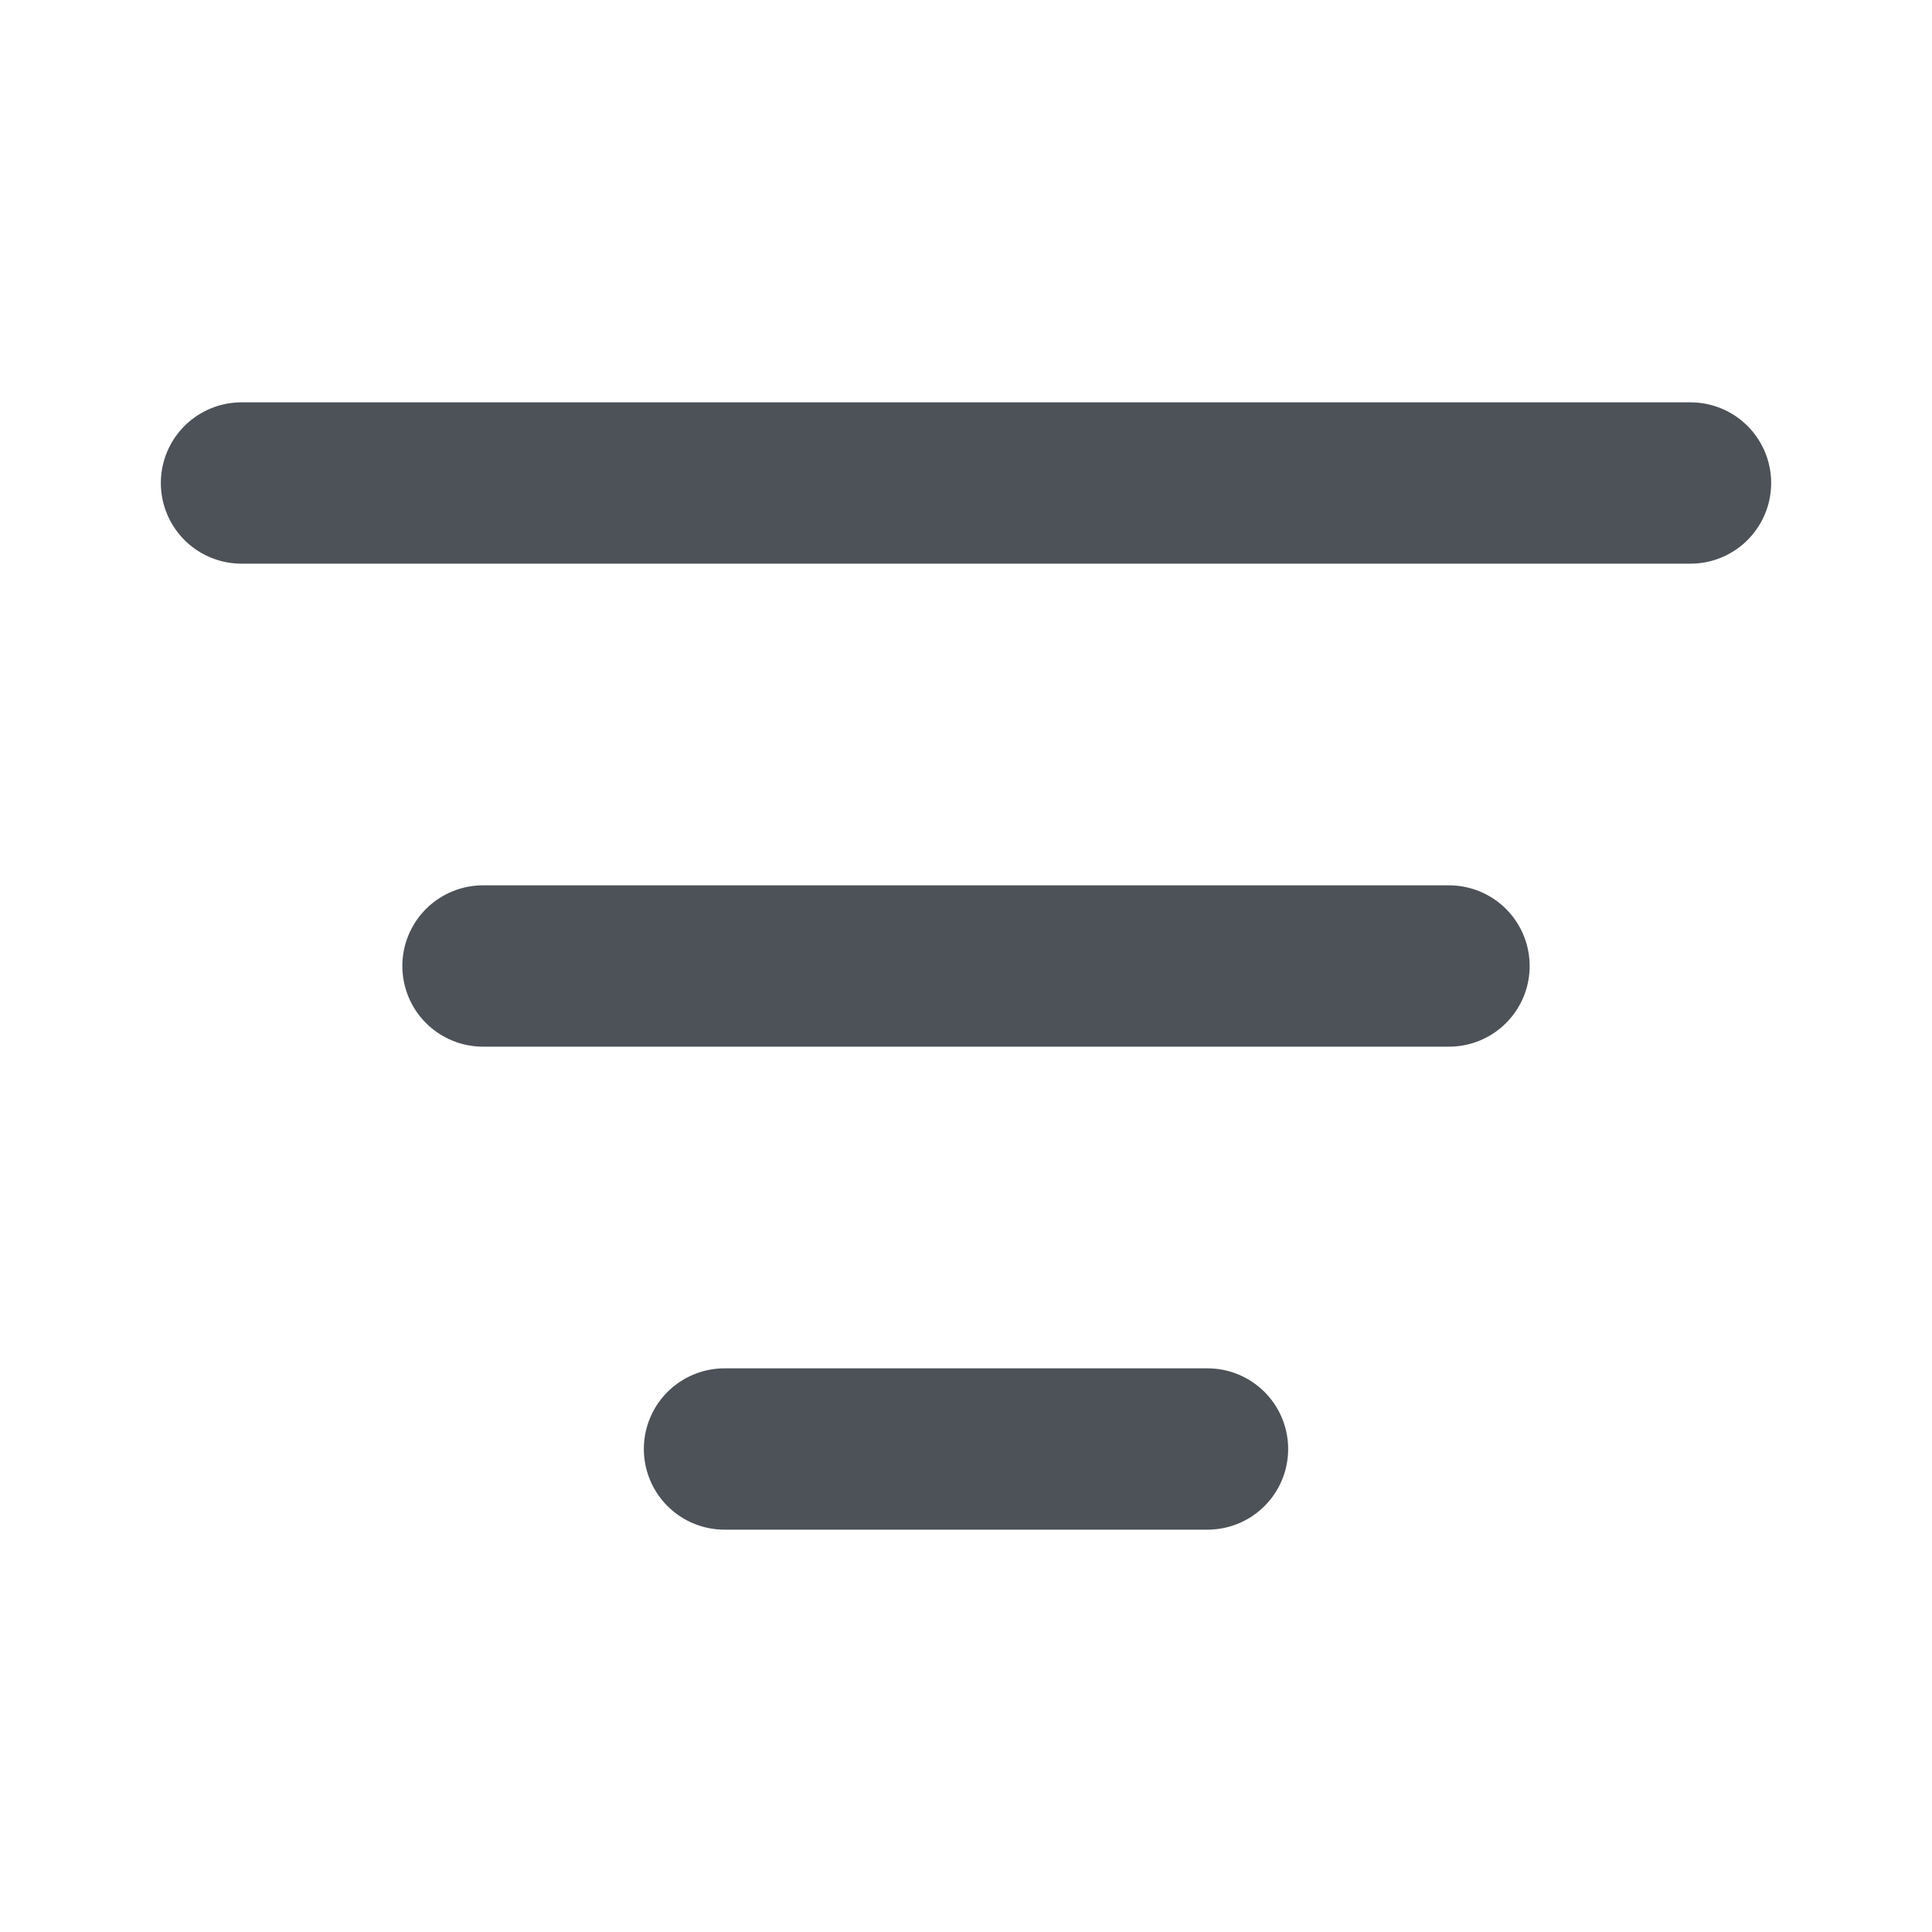
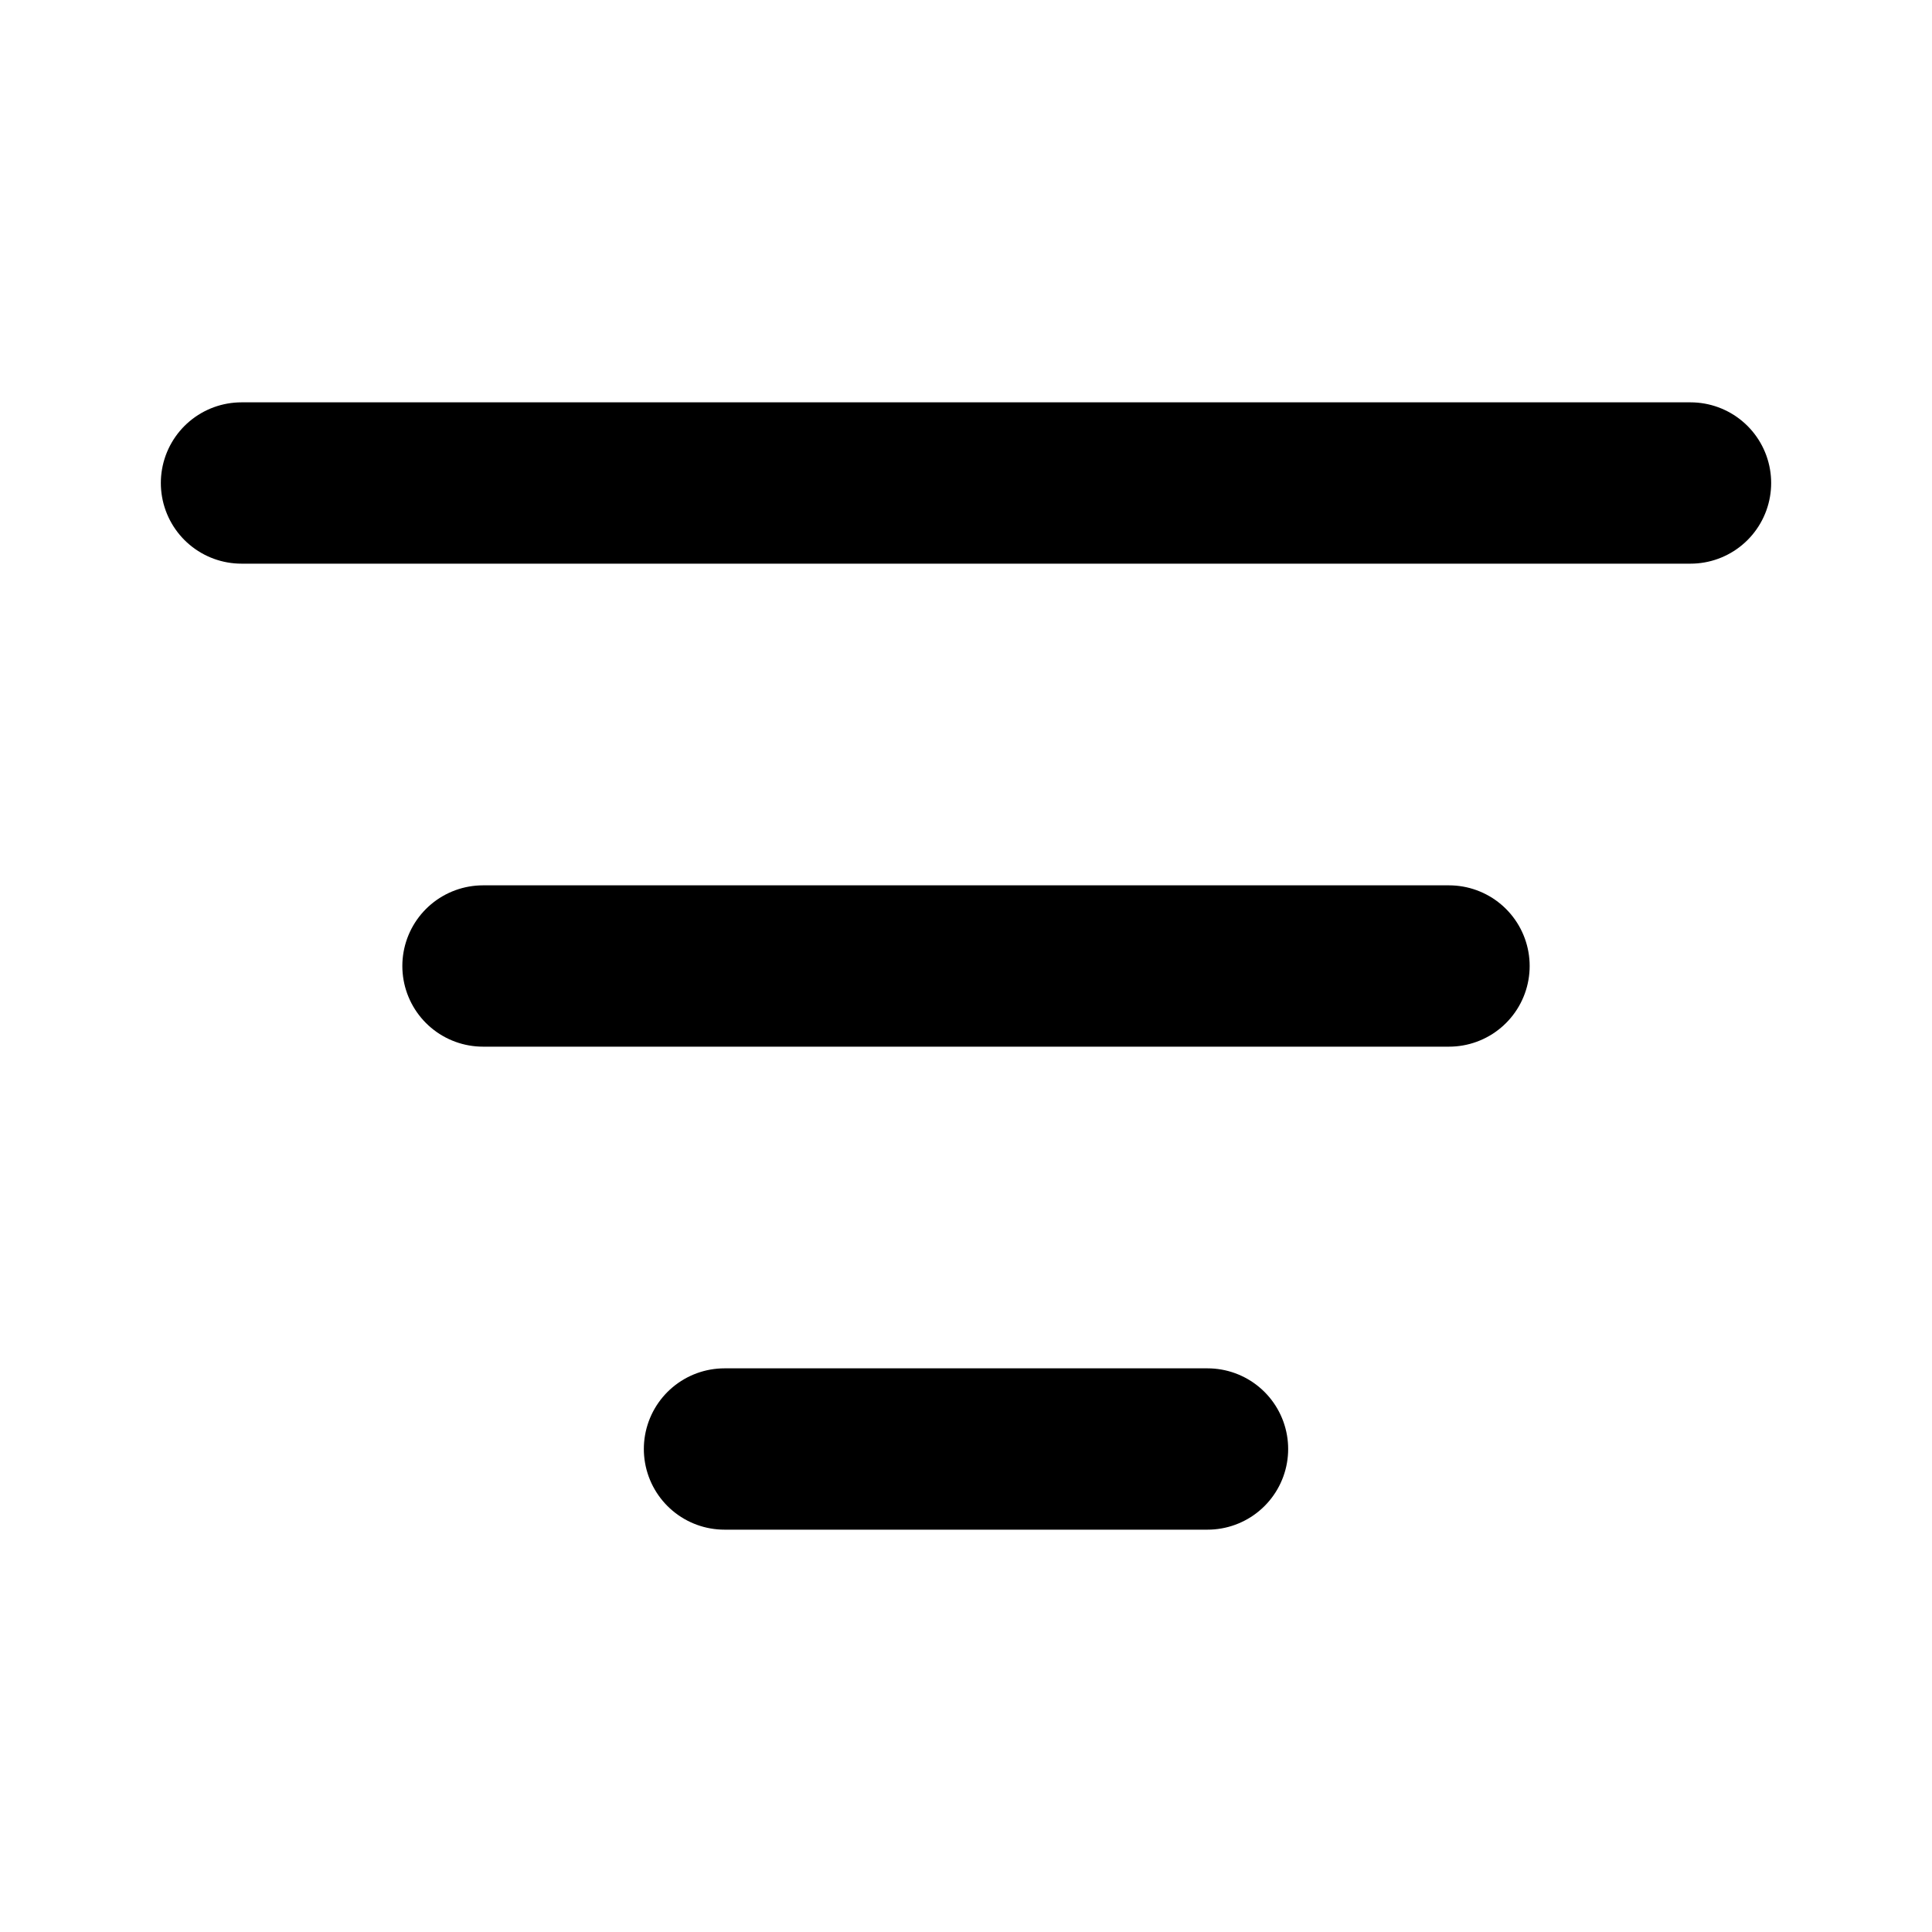
<svg xmlns="http://www.w3.org/2000/svg" width="20" height="20" viewBox="0 0 20 20" fill="none">
-   <path d="M5 10H15M2.5 5H17.5M7.5 15H12.5" stroke="#4C5258" stroke-width="1.67" stroke-linecap="round" stroke-linejoin="round" />
+   <path d="M5 10H15M2.5 5H17.5M7.5 15H12.5" stroke="currentColor" stroke-width="1.67" stroke-linecap="round" stroke-linejoin="round" />
</svg>
